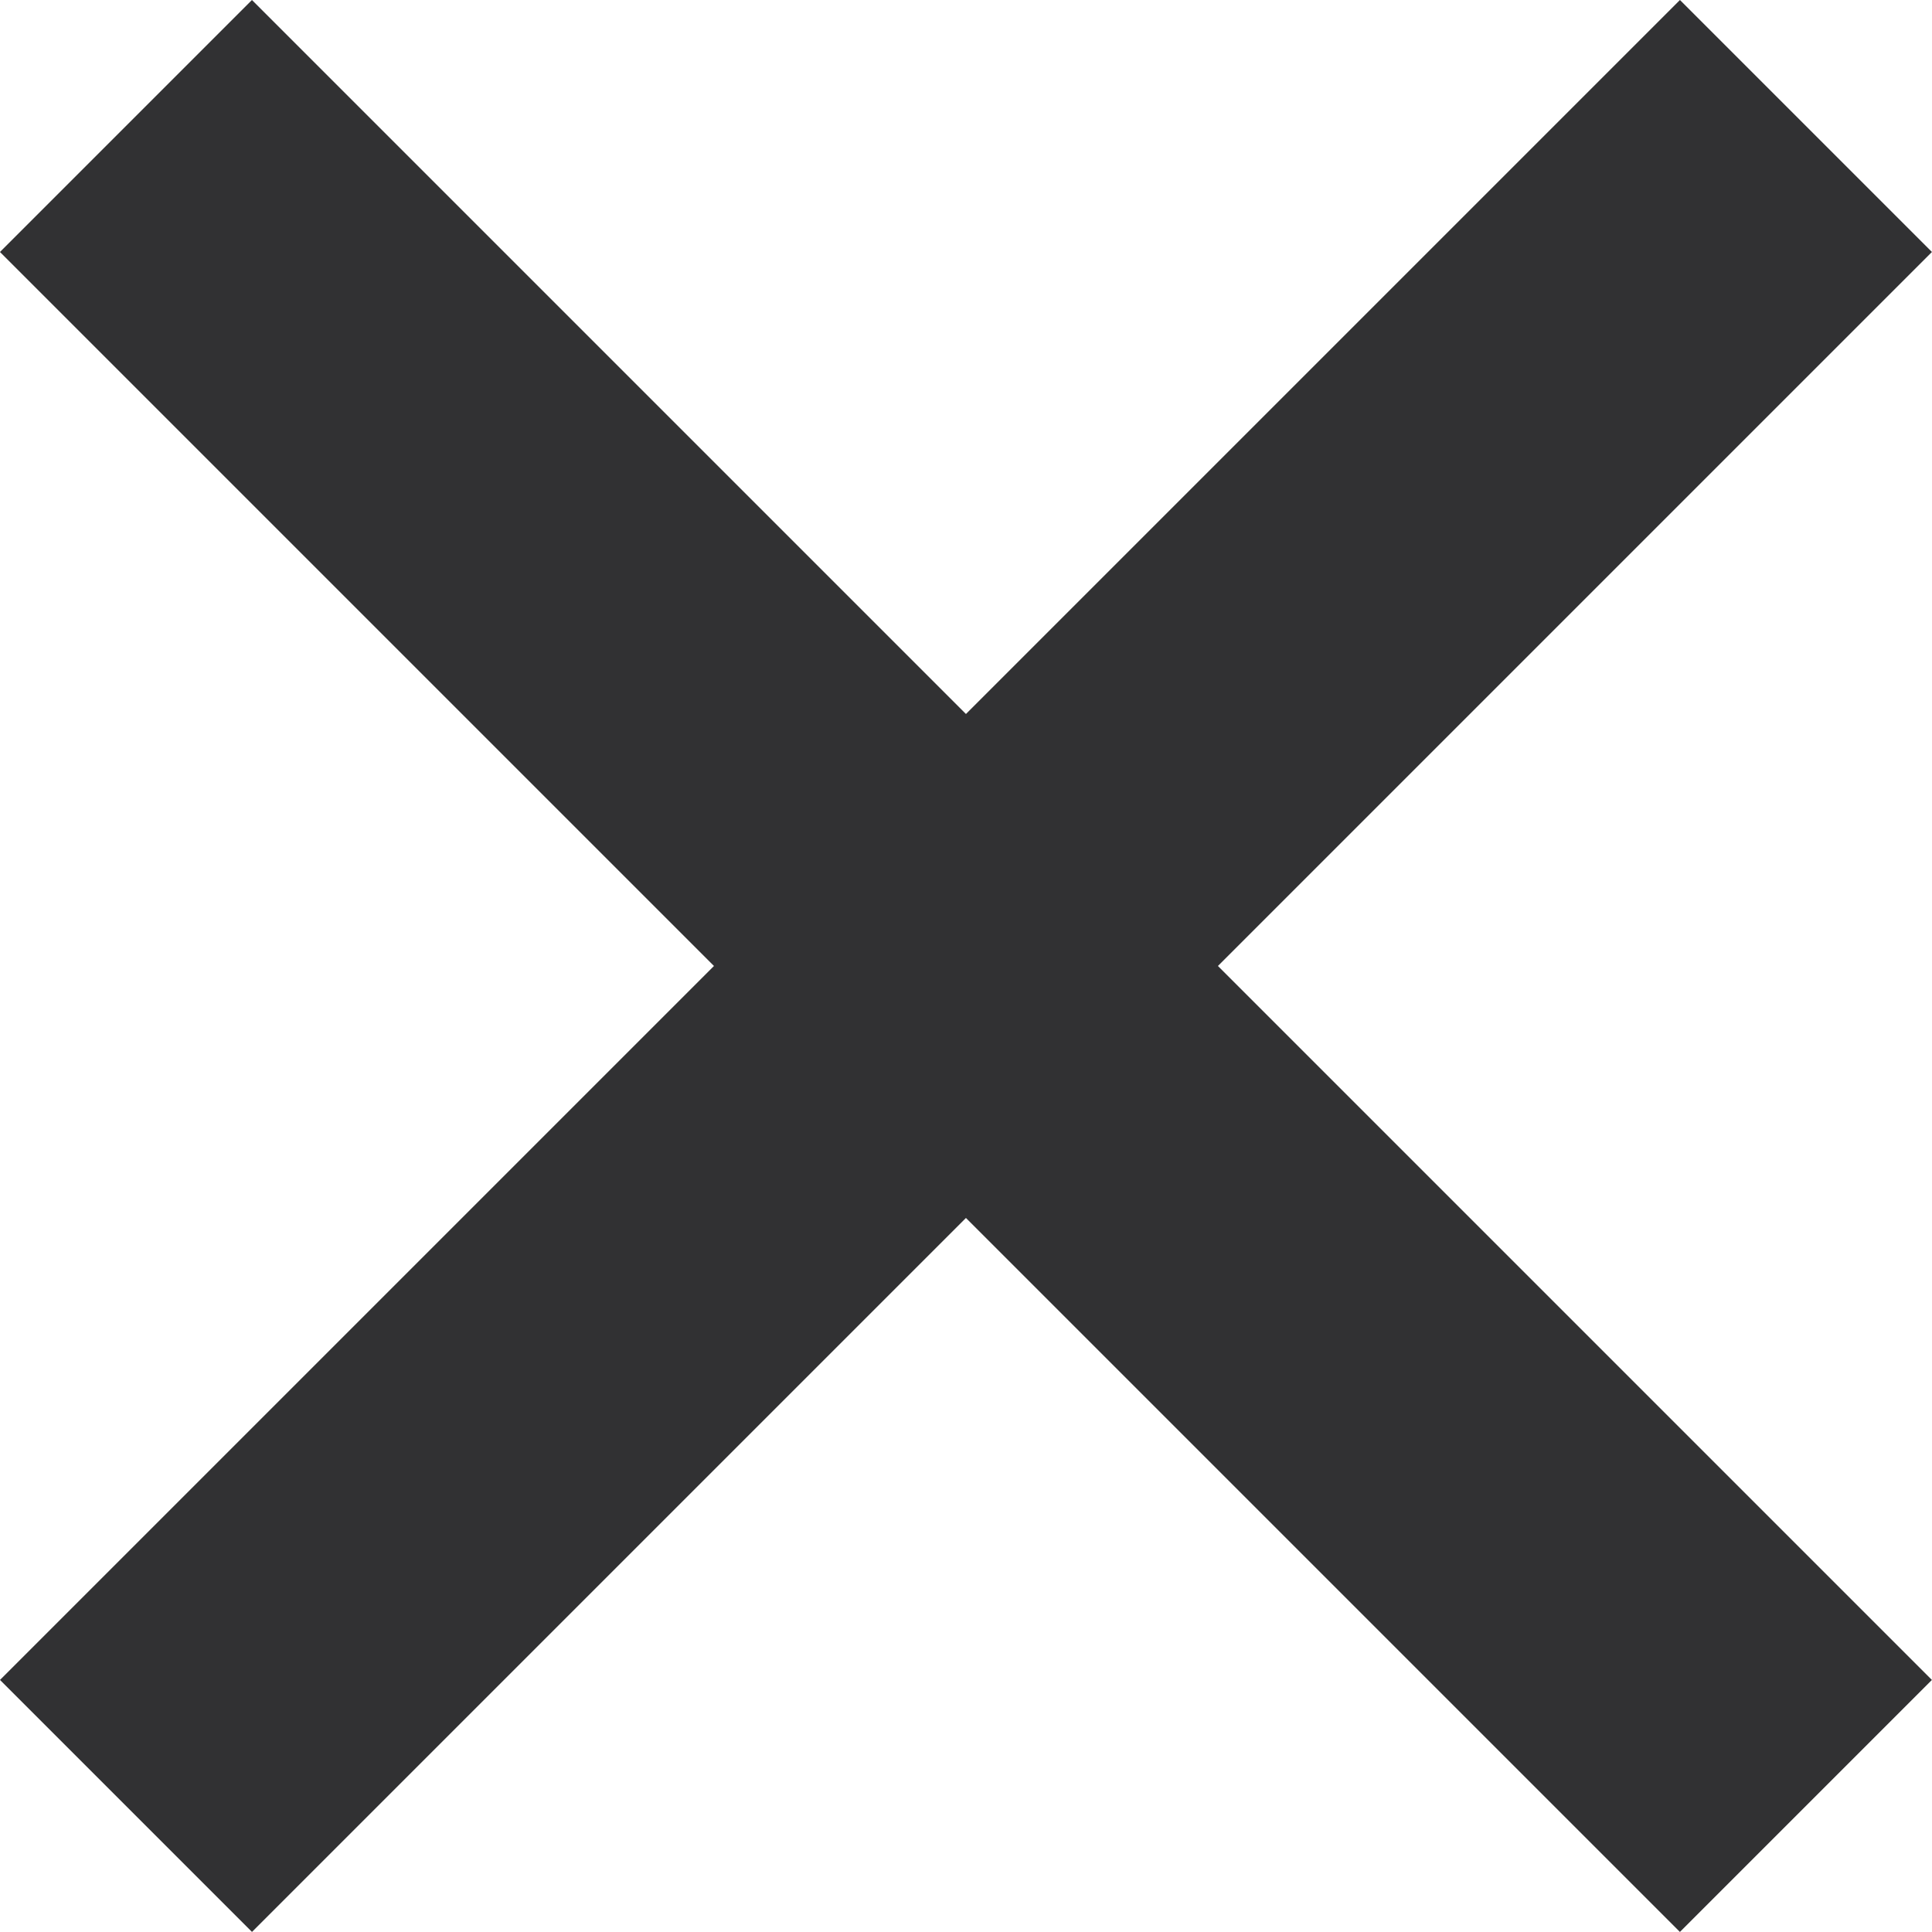
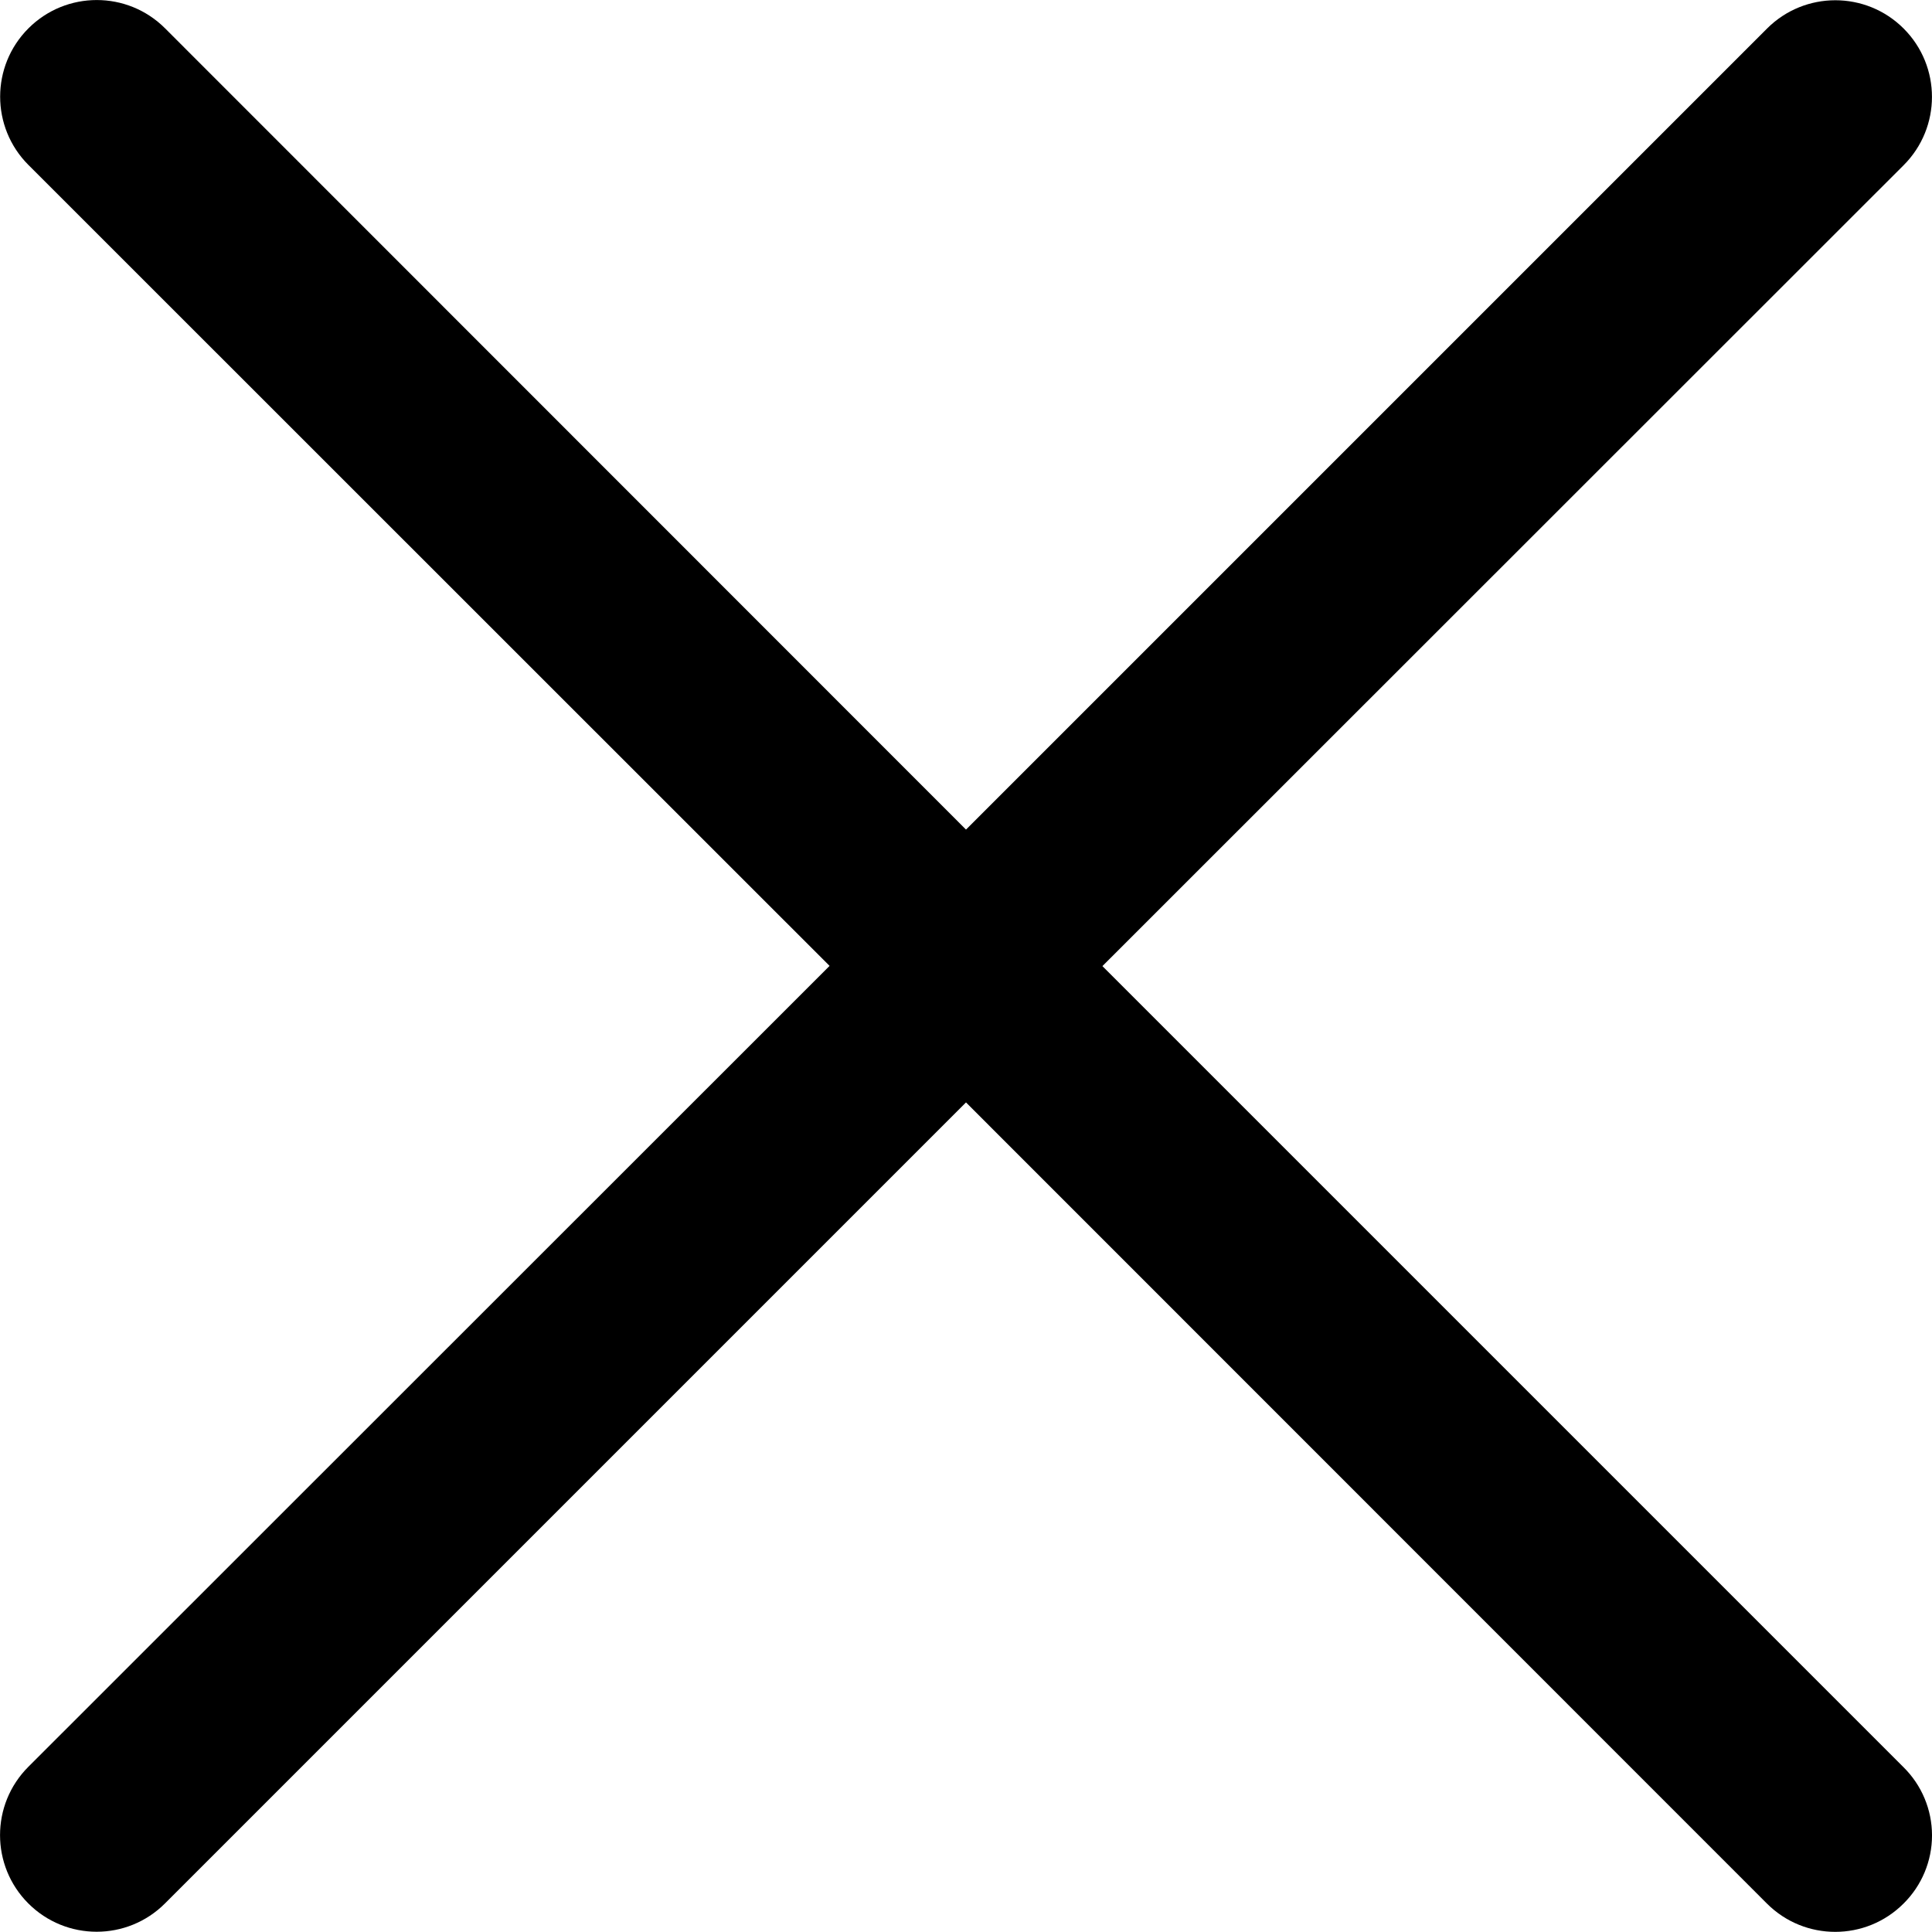
- <svg xmlns="http://www.w3.org/2000/svg" width="16.264" height="16.264" viewBox="0 0 16.264 16.264">
-   <rect id="Rectangle_141" data-name="Rectangle 141" width="20" height="3" transform="translate(0 14.142) rotate(-45)" fill="#313133" />
-   <rect id="Rectangle_142" data-name="Rectangle 142" width="20" height="3" transform="translate(2.121) rotate(45)" fill="#313133" />
+ <svg xmlns="http://www.w3.org/2000/svg" width="18" height="17.998" viewBox="0 0 18 17.998">
+   <path id="xmark-light" d="M17.715,113.715a.9.9,0,0,1-1.273,0L8.98,106.251l-7.463,7.463a.9.9,0,1,1-1.273-1.273l7.465-7.462L.245,97.517a.9.9,0,0,1,1.273-1.273l7.462,7.465,7.463-7.463a.9.9,0,0,1,1.273,1.273l-7.465,7.462,7.463,7.463A.893.893,0,0,1,17.715,113.715Z" transform="translate(0.02 -95.98)" />
</svg>
